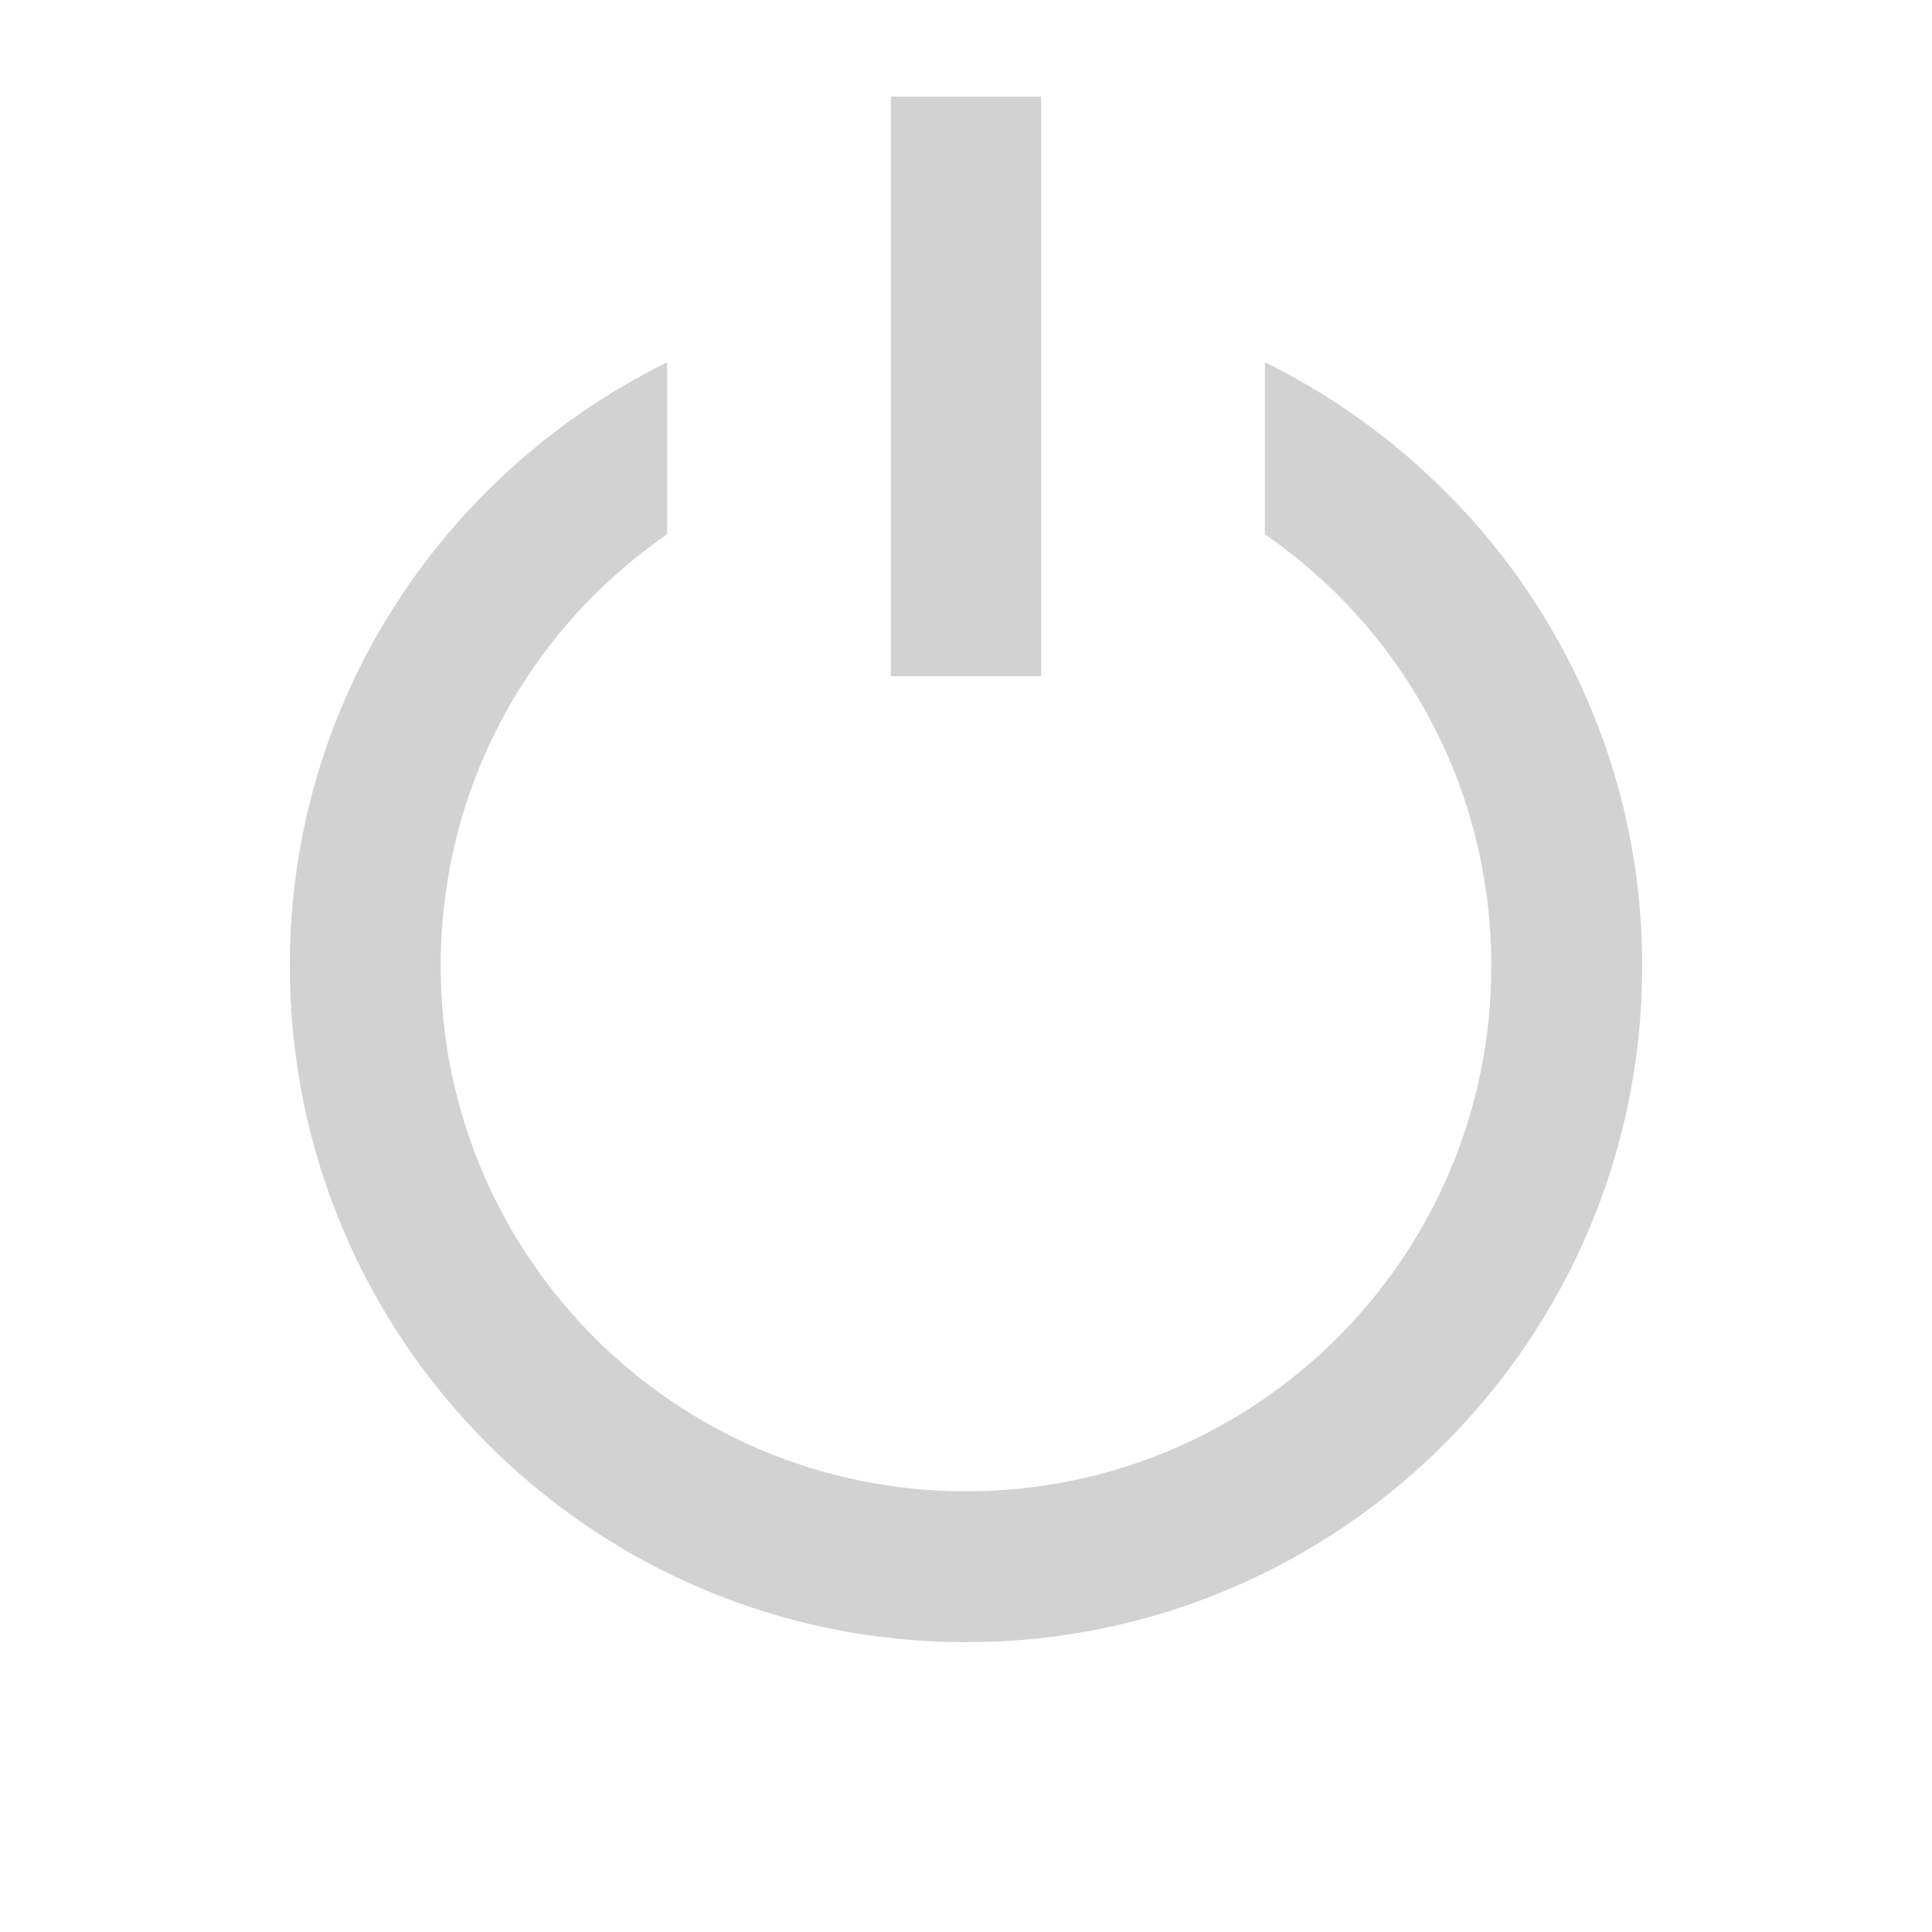
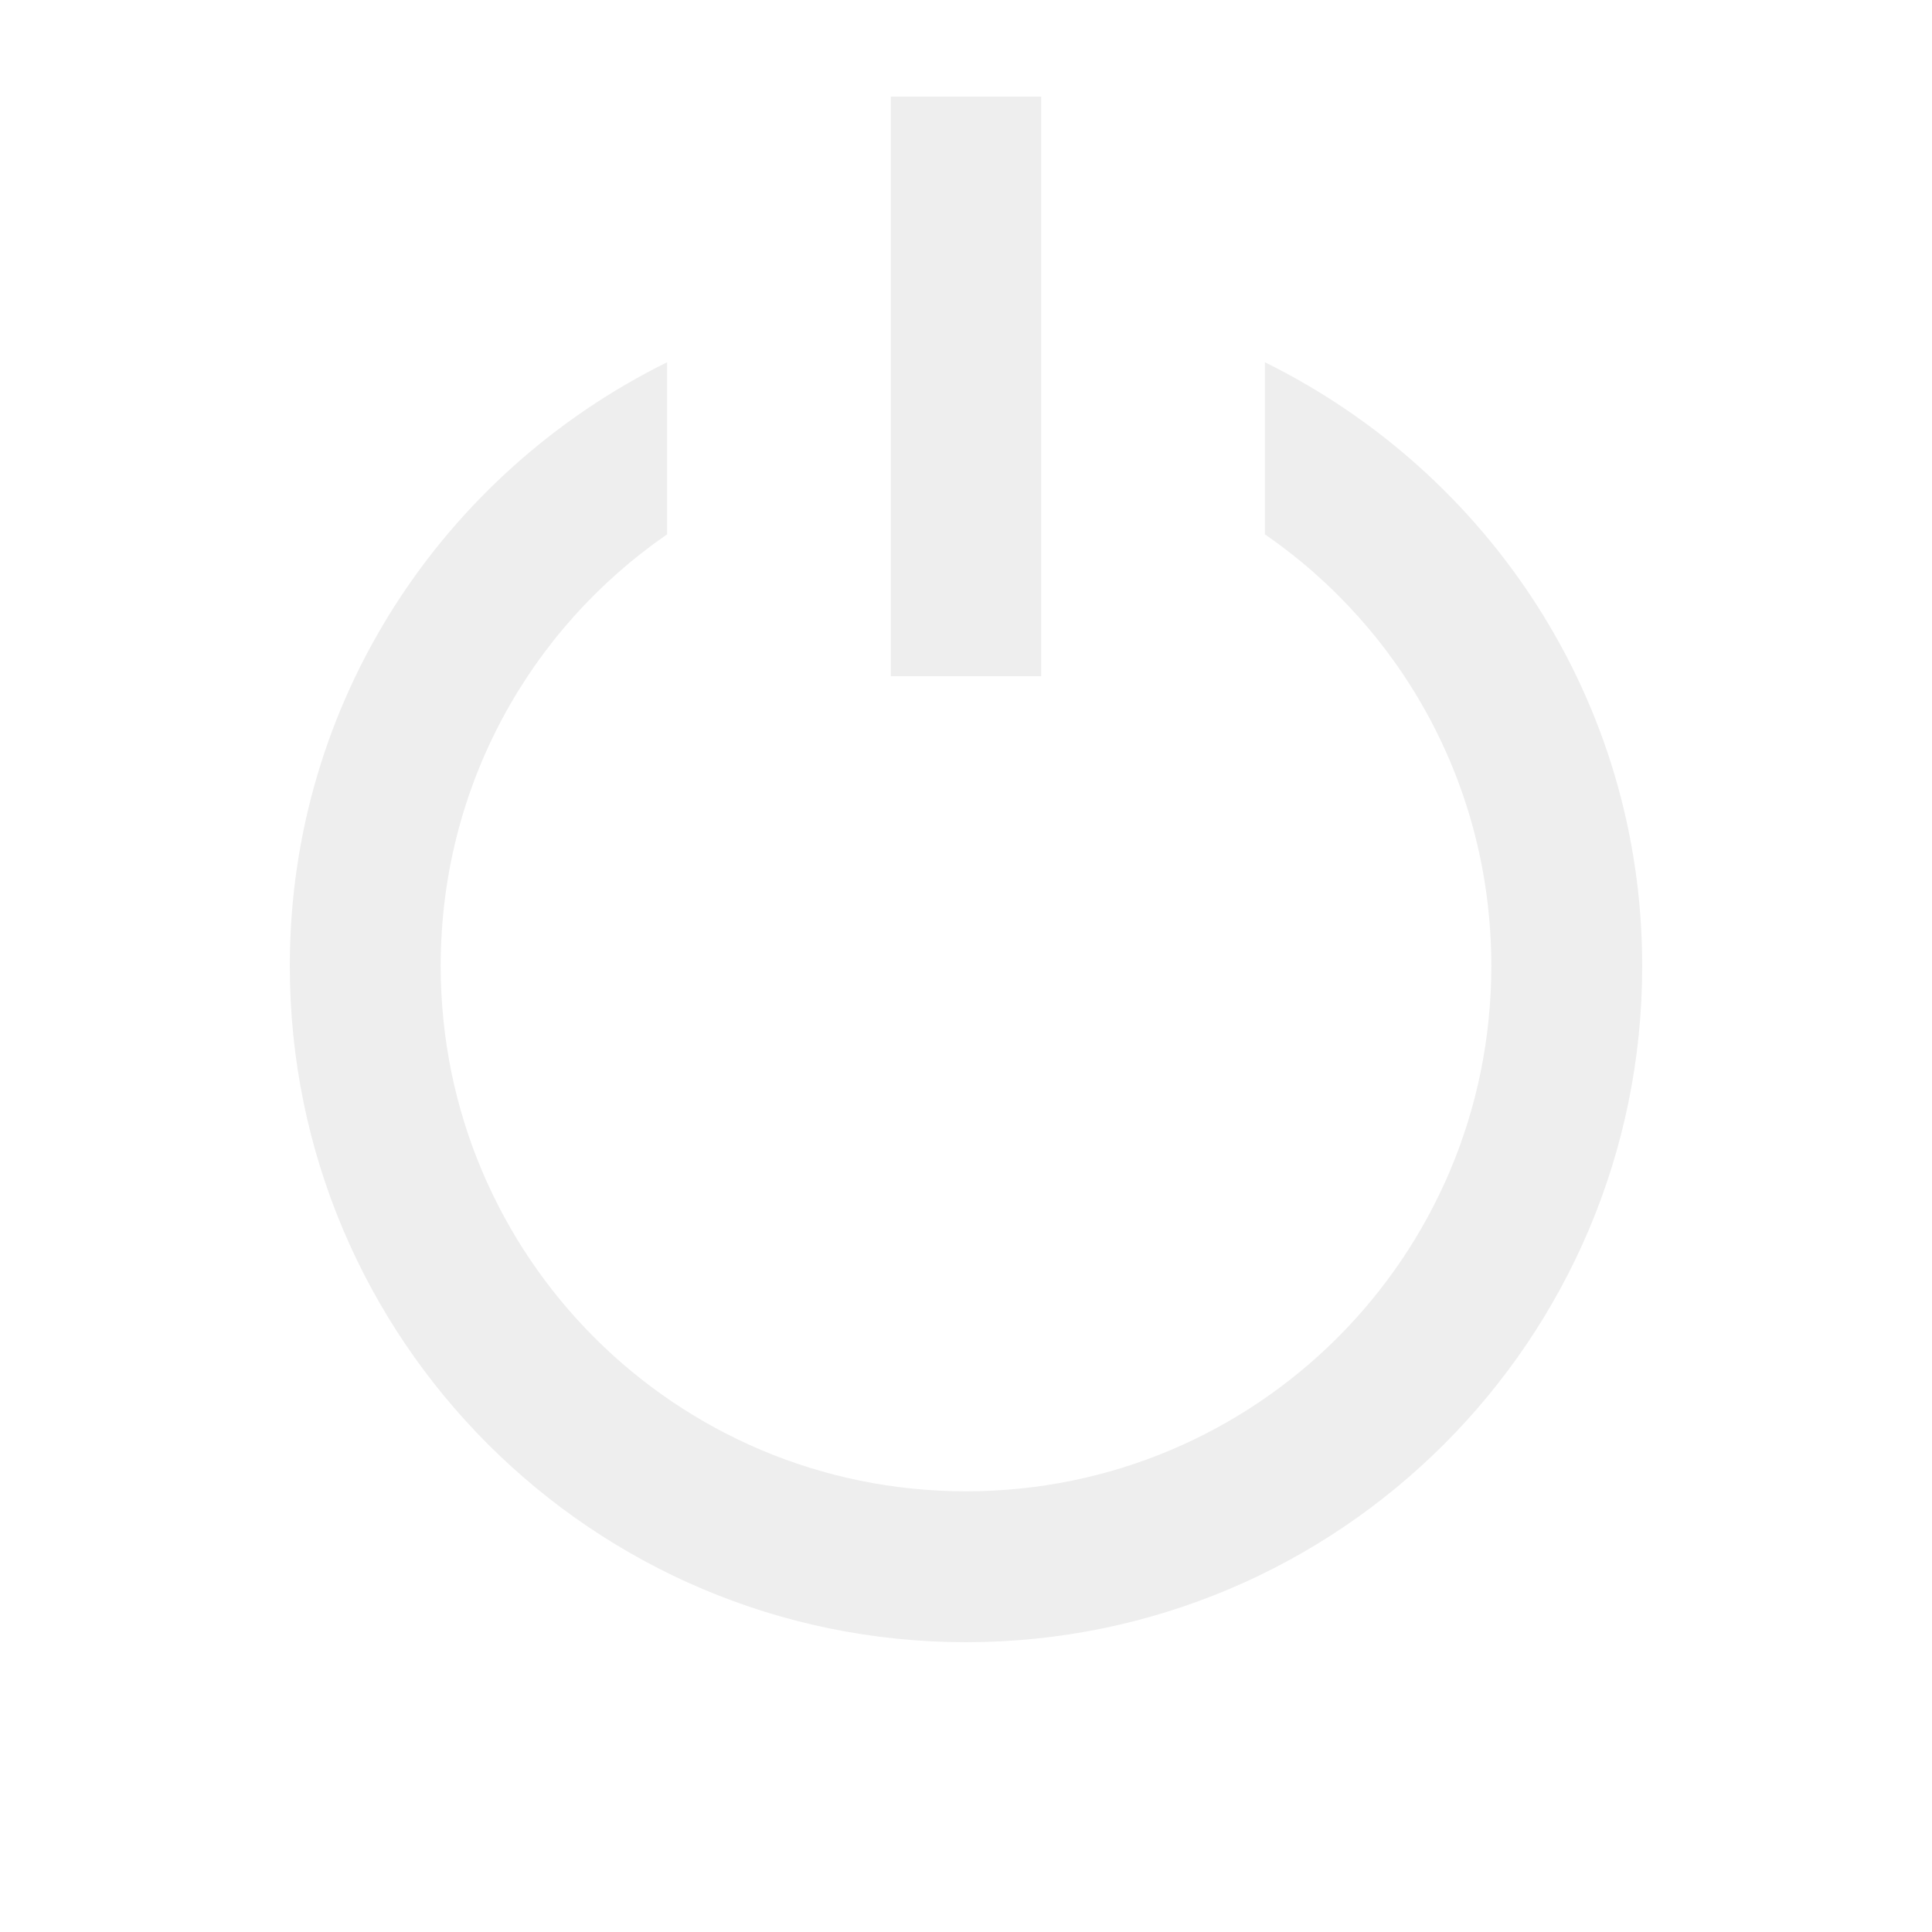
<svg xmlns="http://www.w3.org/2000/svg" width="20" height="20" id="svg2" version="1.1">
  <defs id="defs4" />
-   <path style="fill:#d2d2d2;fill-opacity:1;fill-rule:nonzero;stroke:none" d="M 6.906 3.75 C 4.596 4.891 3 7.248 3 10 C 3 13.866 6.134 17 10 17 C 13.866 17 17 13.866 17 10 C 17 7.248 15.404 4.891 13.094 3.75 L 13.094 5.531 C 14.515 6.512 15.438 8.142 15.438 10 C 15.438 13.007 13.007 15.438 10 15.438 C 6.993 15.438 4.562 13.007 4.562 10 C 4.562 8.142 5.485 6.512 6.906 5.531 L 6.906 3.75 z " id="path2983" />
-   <rect style="fill:#d2d2d2;fill-opacity:1;fill-rule:nonzero;stroke:none" id="rect3004" width="1.556" height="6" x="9.222" y="1" />
+   <path style="fill:#eeeeee;fill-opacity:1;fill-rule:nonzero;stroke:none" d="M 6.906 3.75 C 4.596 4.891 3 7.248 3 10 C 3 13.866 6.134 17 10 17 C 13.866 17 17 13.866 17 10 C 17 7.248 15.404 4.891 13.094 3.75 L 13.094 5.531 C 14.515 6.512 15.438 8.142 15.438 10 C 15.438 13.007 13.007 15.438 10 15.438 C 6.993 15.438 4.562 13.007 4.562 10 C 4.562 8.142 5.485 6.512 6.906 5.531 L 6.906 3.75 z " id="path2983" />
+   <rect style="fill:#eeeeee;fill-opacity:1;fill-rule:nonzero;stroke:none" id="rect3004" width="1.556" height="6" x="9.222" y="1" />
</svg>
